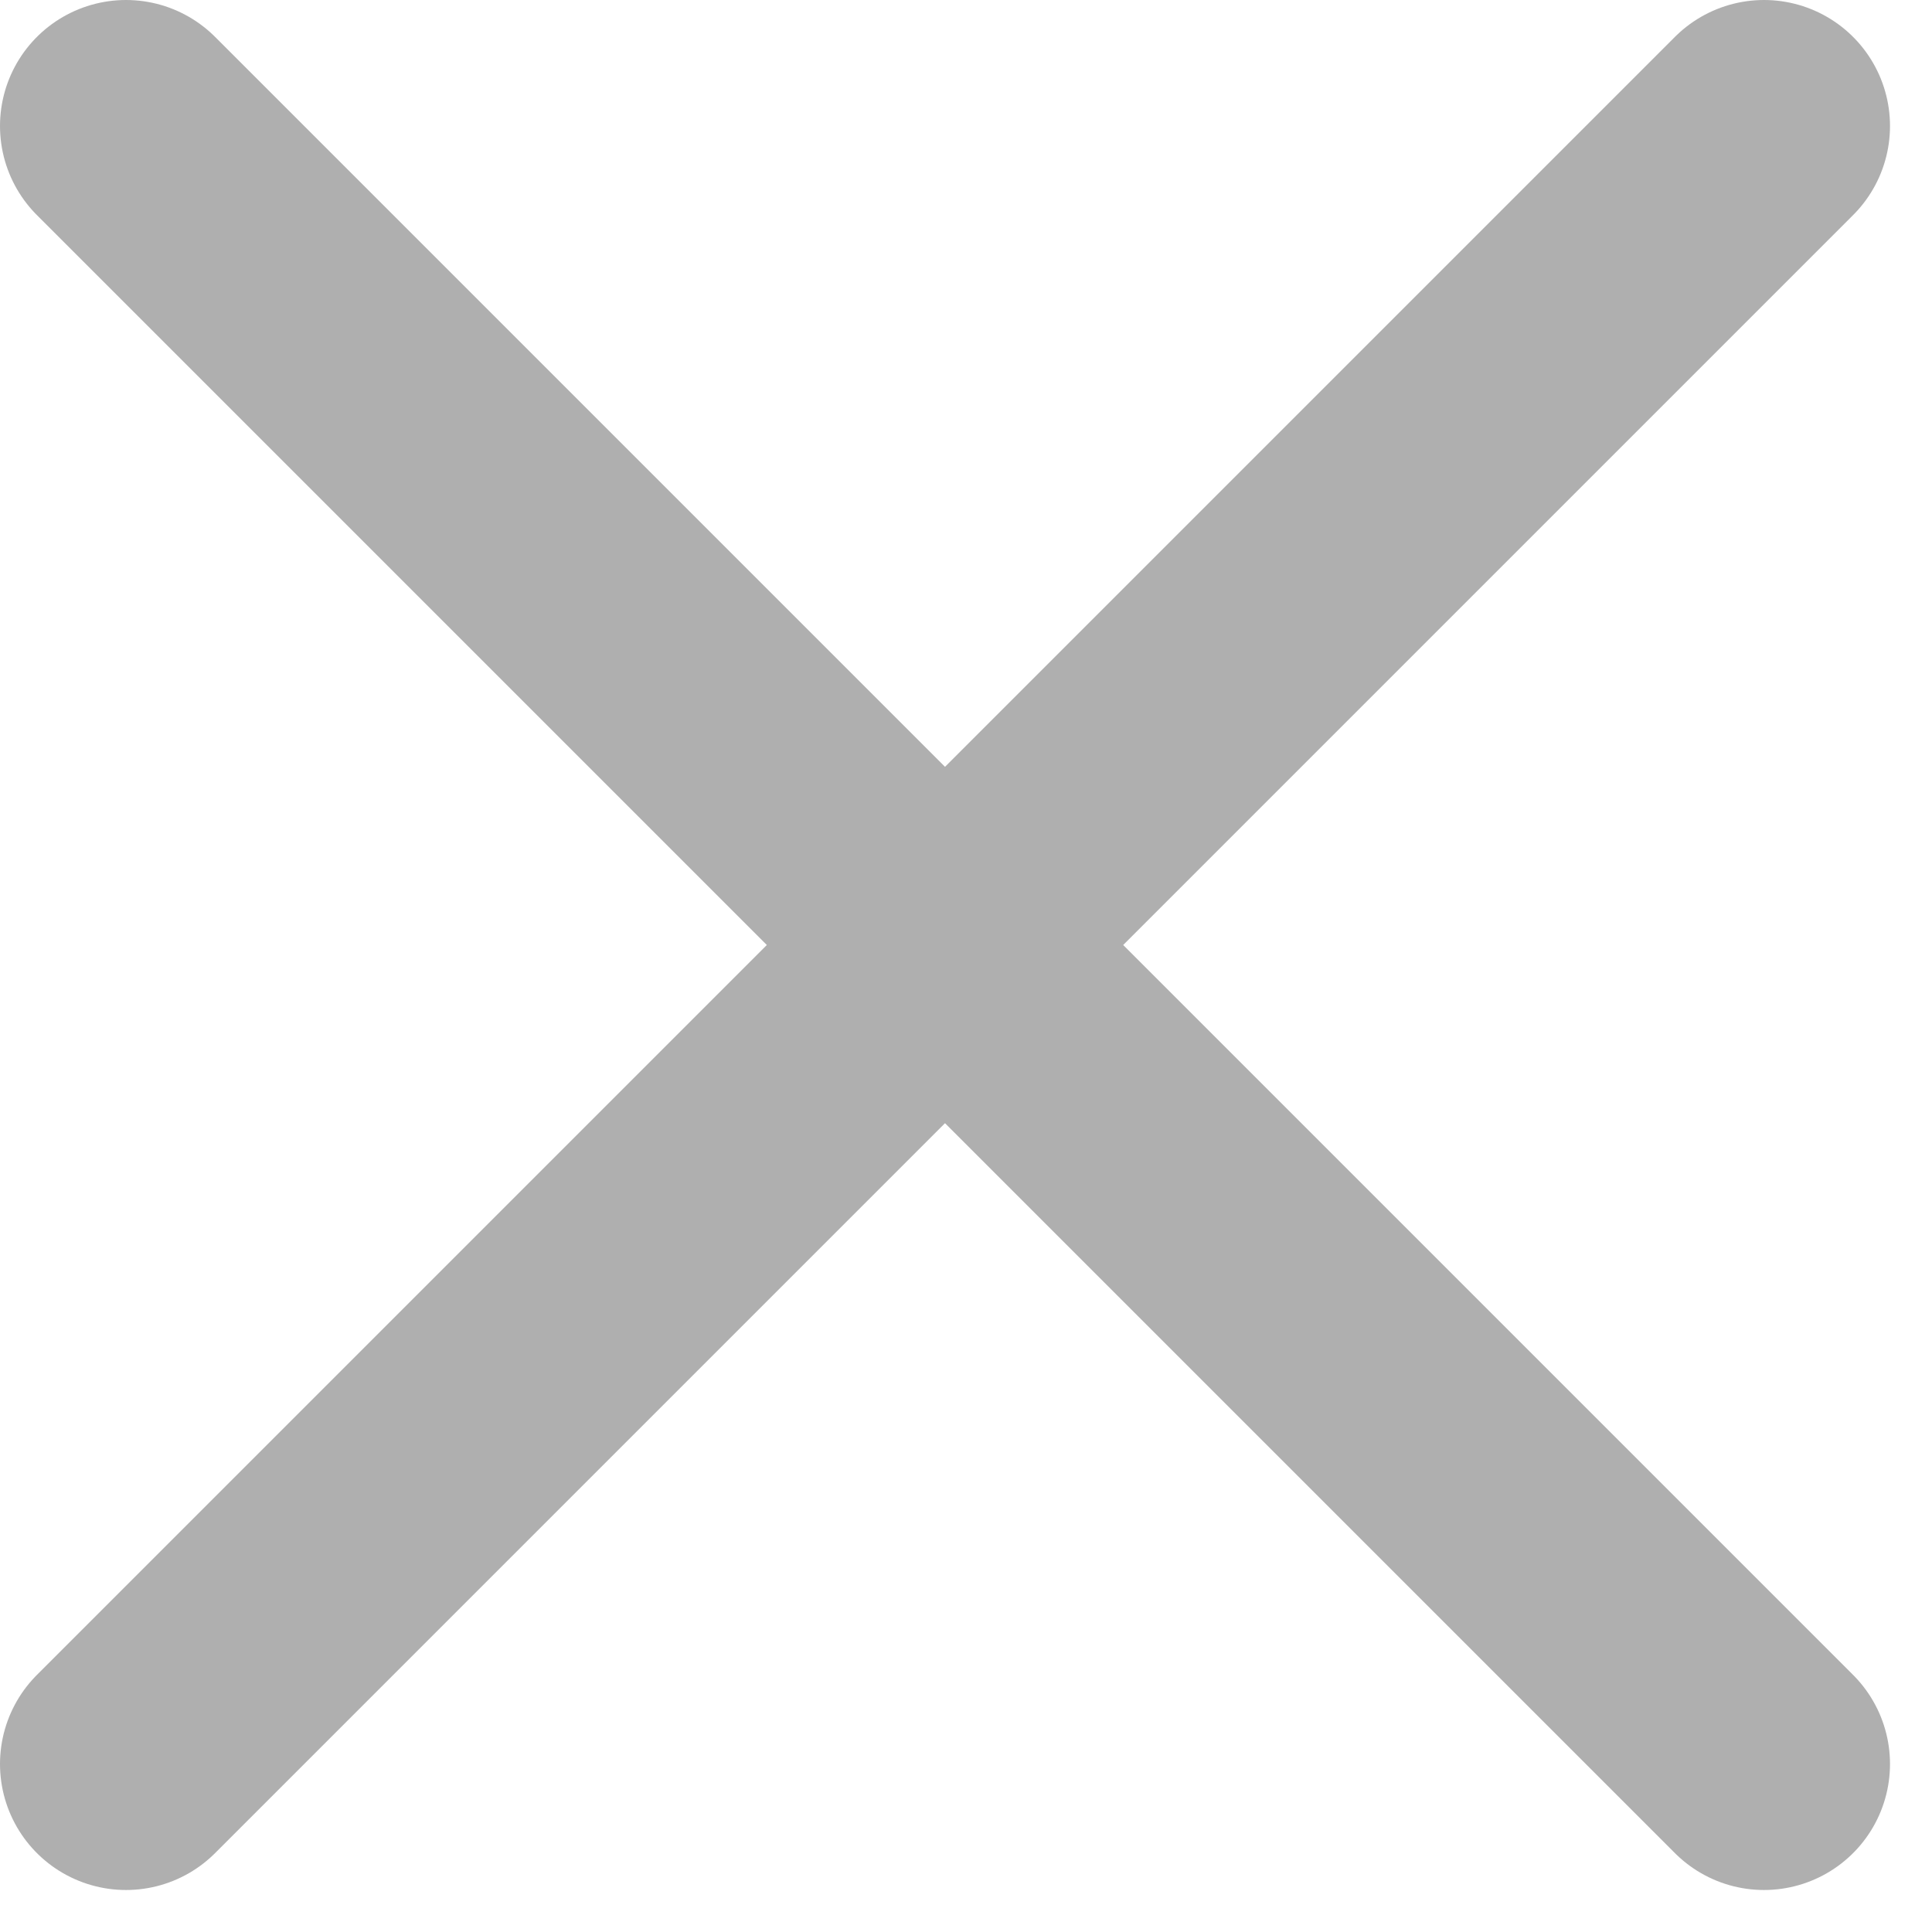
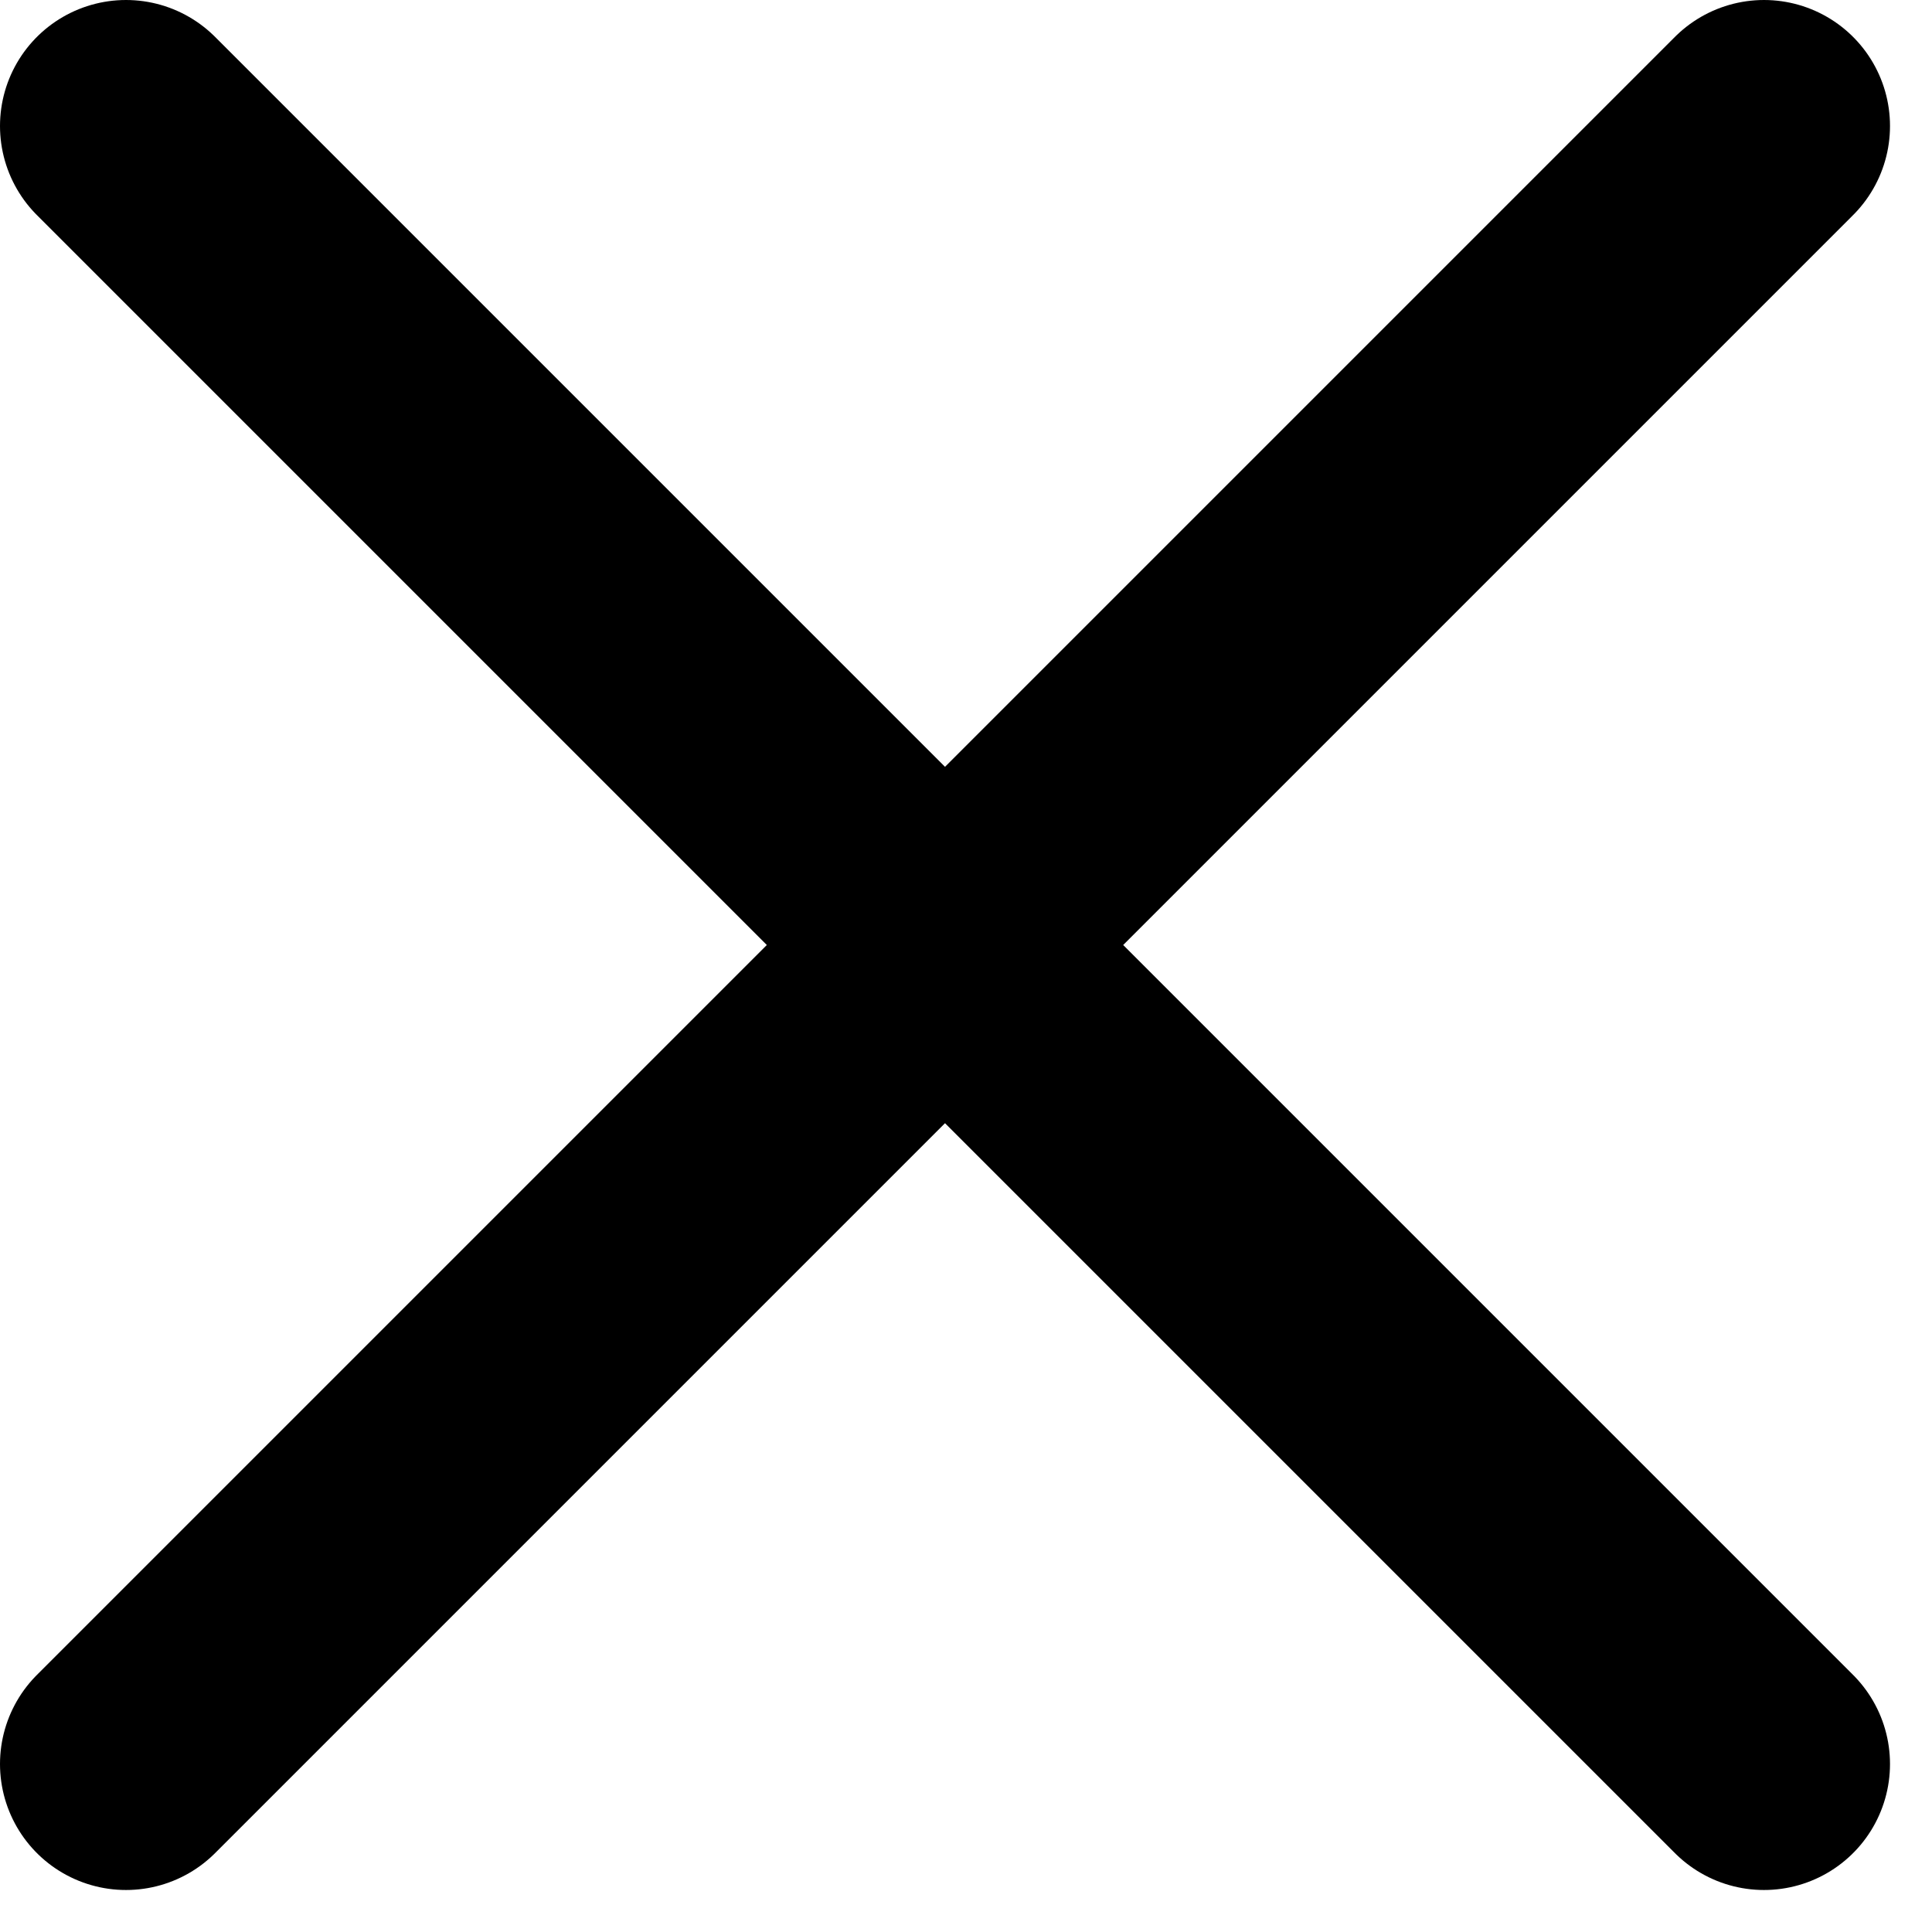
<svg xmlns="http://www.w3.org/2000/svg" width="23" height="23" viewBox="0 0 23 23" fill="none">
-   <path d="M1.5 1.5L21 21M21 1.5L1.5 21" stroke="#AFAFAF" stroke-width="3" stroke-linecap="round" />
+   <path d="M1.5 1.5L21 21M21 1.5L1.5 21" stroke="currentColor" stroke-width="3" stroke-linecap="round" />
</svg>
